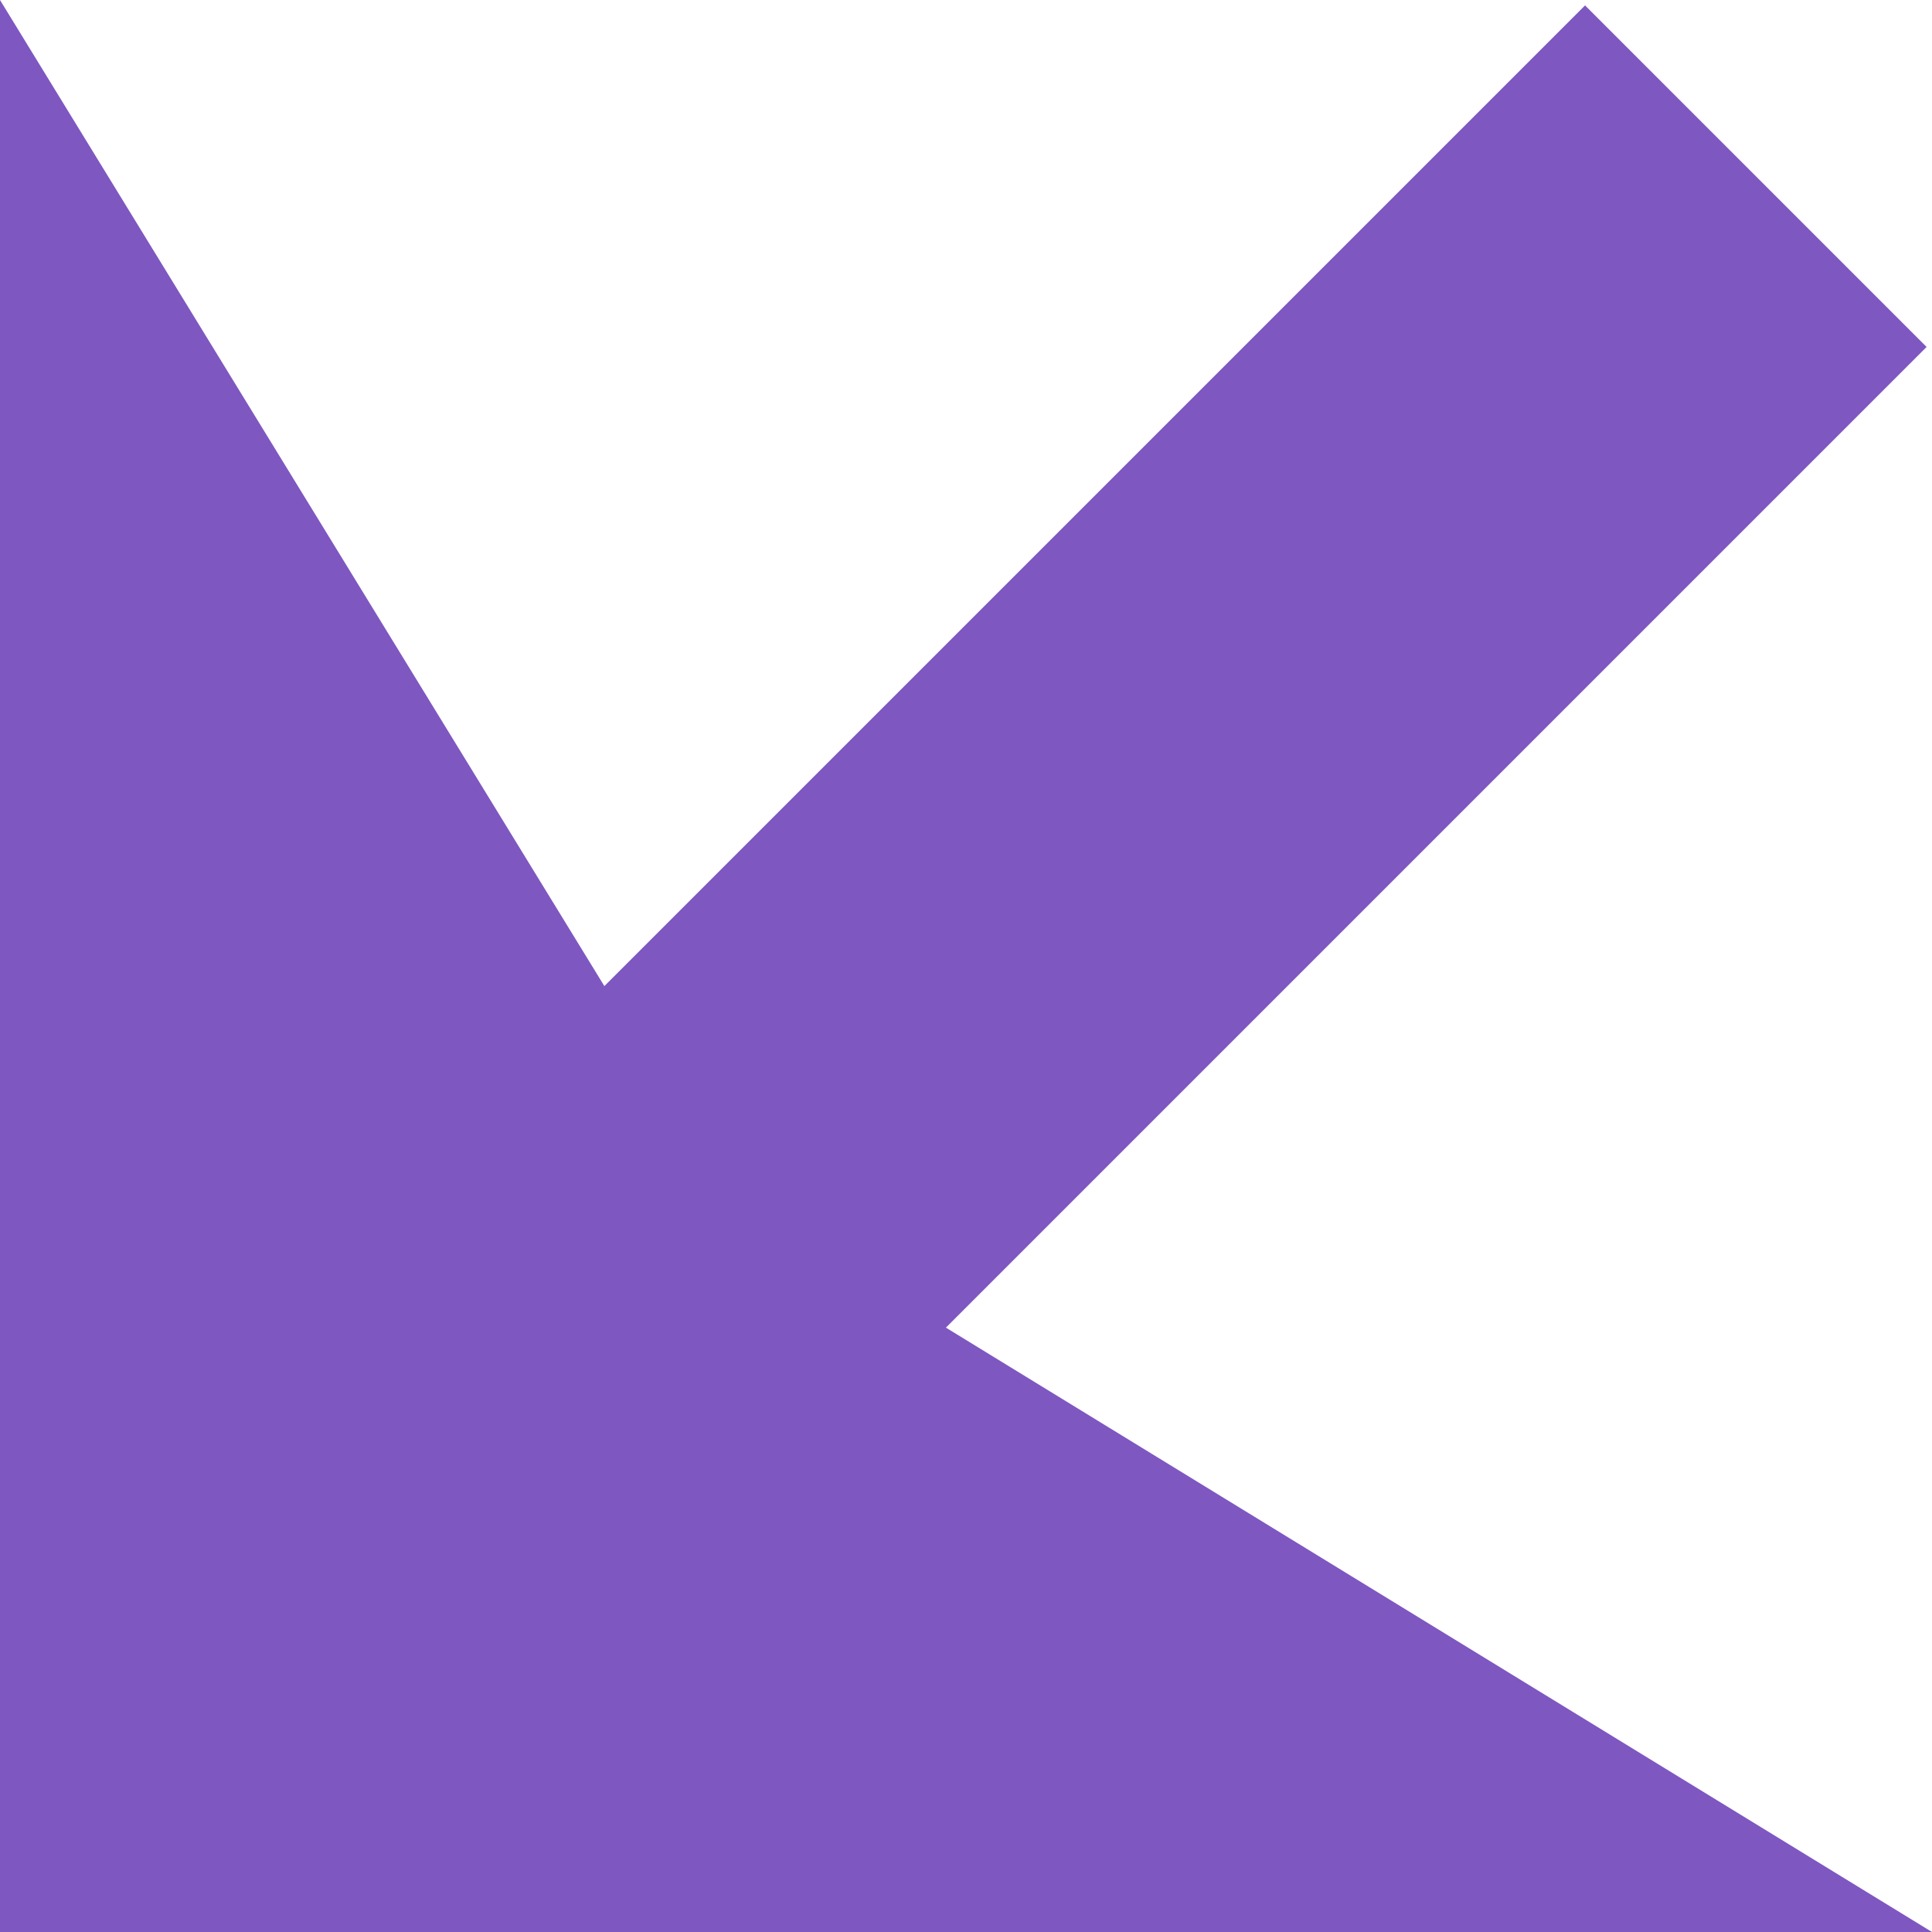
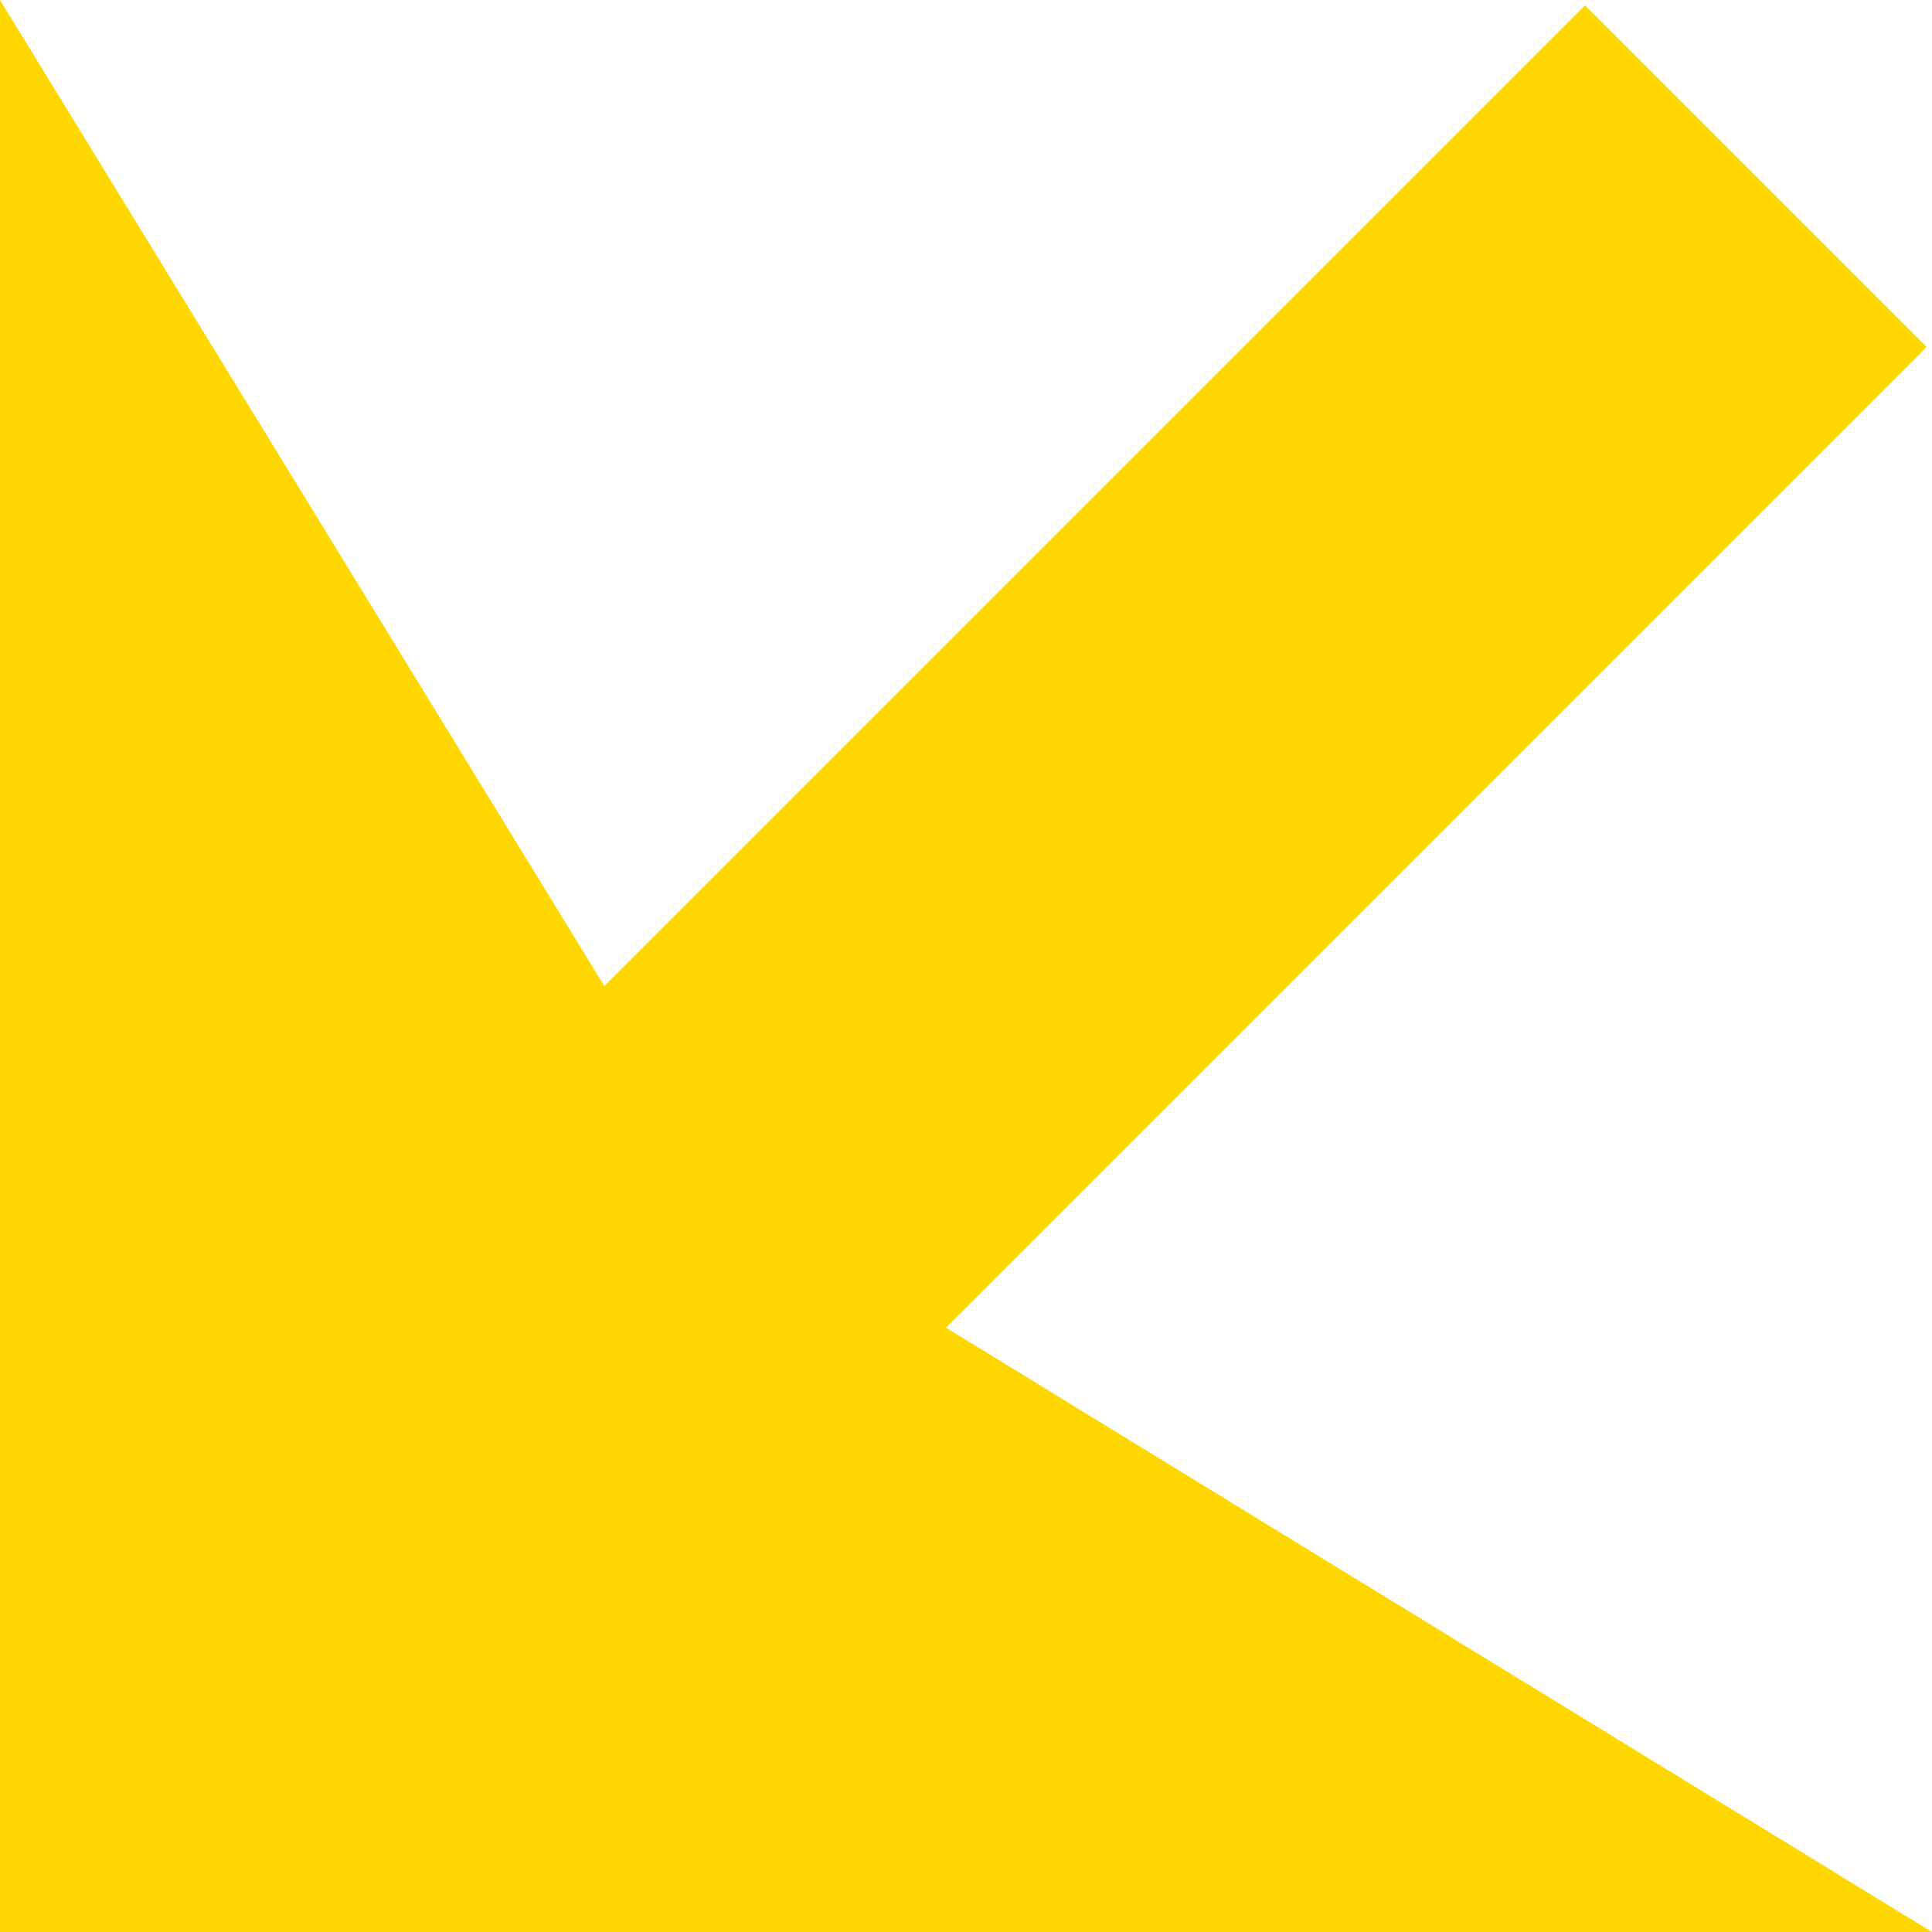
<svg xmlns="http://www.w3.org/2000/svg" width="100%" height="100%" viewBox="0 0 50 50" version="1.1" xml:space="preserve" style="fill-rule:evenodd;clip-rule:evenodd;stroke-linejoin:round;stroke-miterlimit:1.414;">
-   <path d="M15.641,25.52L41.021,0.14C43.967,3.087 46.913,6.033 49.86,8.979L24.48,34.359L50,50L0,50L0,0L15.641,25.52Z" style="fill:#7E57C1;" />
+   <path d="M15.641,25.52L41.021,0.14C43.967,3.087 46.913,6.033 49.86,8.979L24.48,34.359L50,50L0,50L0,0L15.641,25.52Z" style="fill:#FFD700;" />
</svg>
